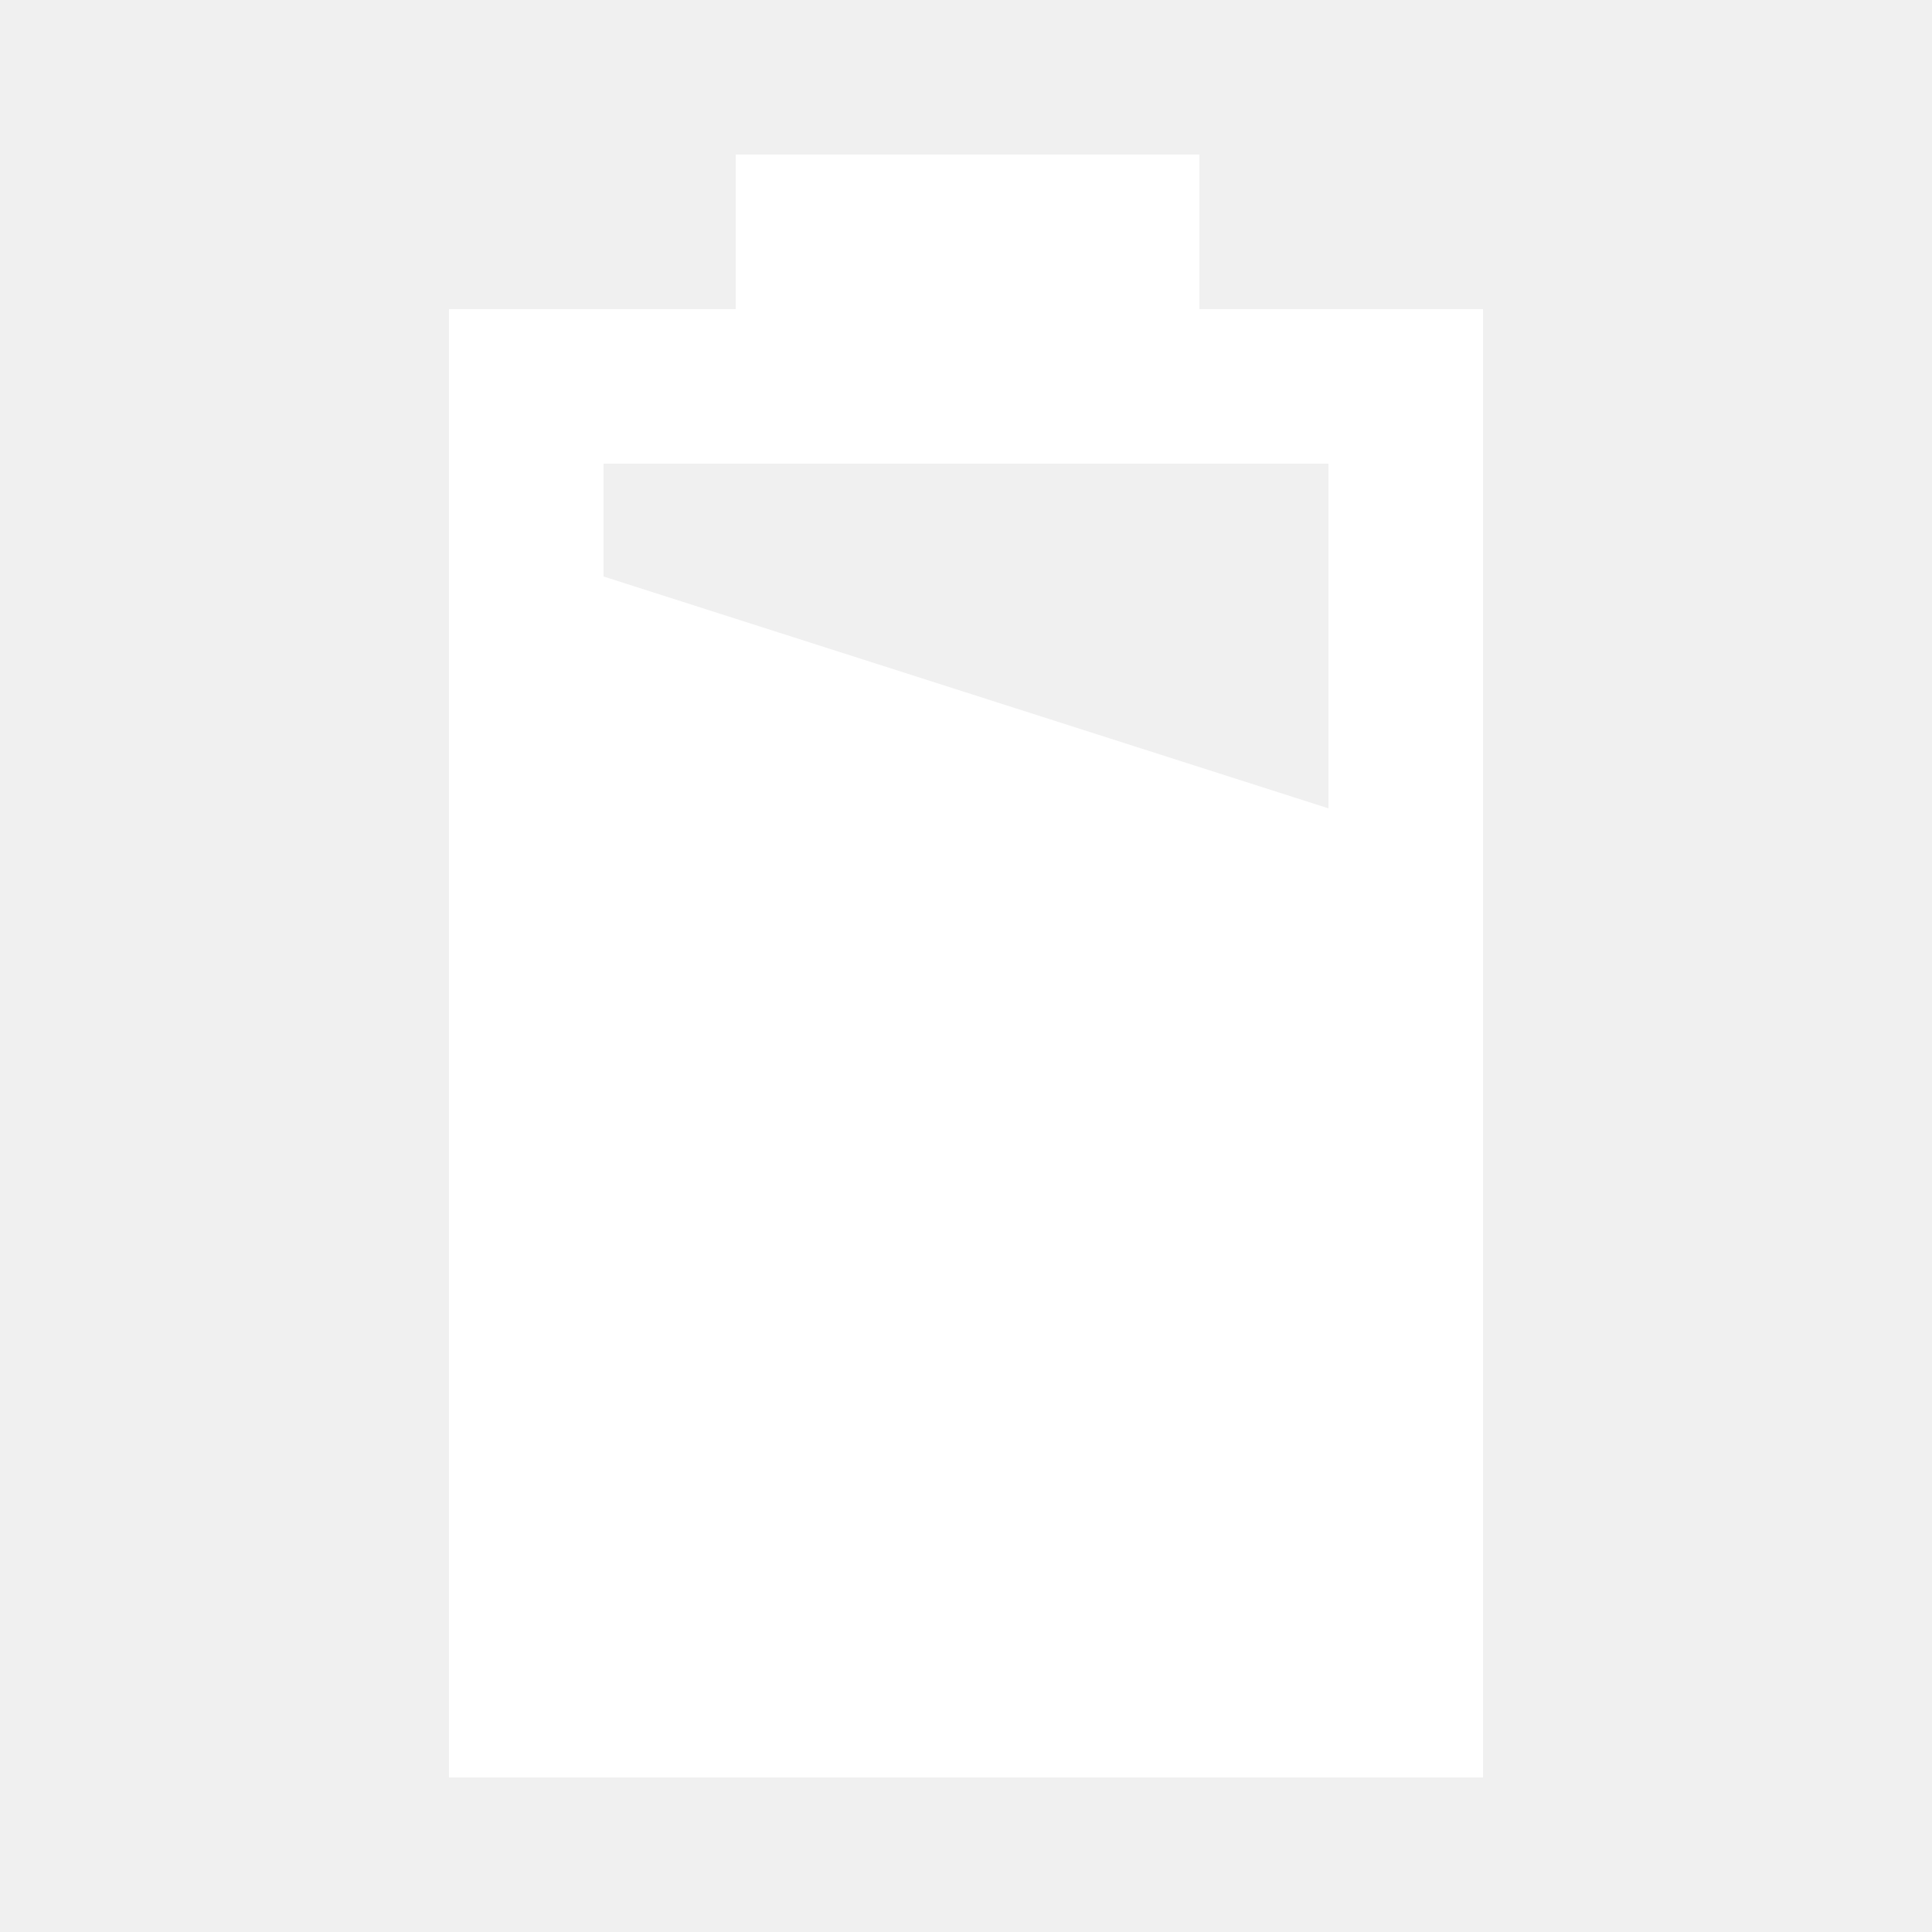
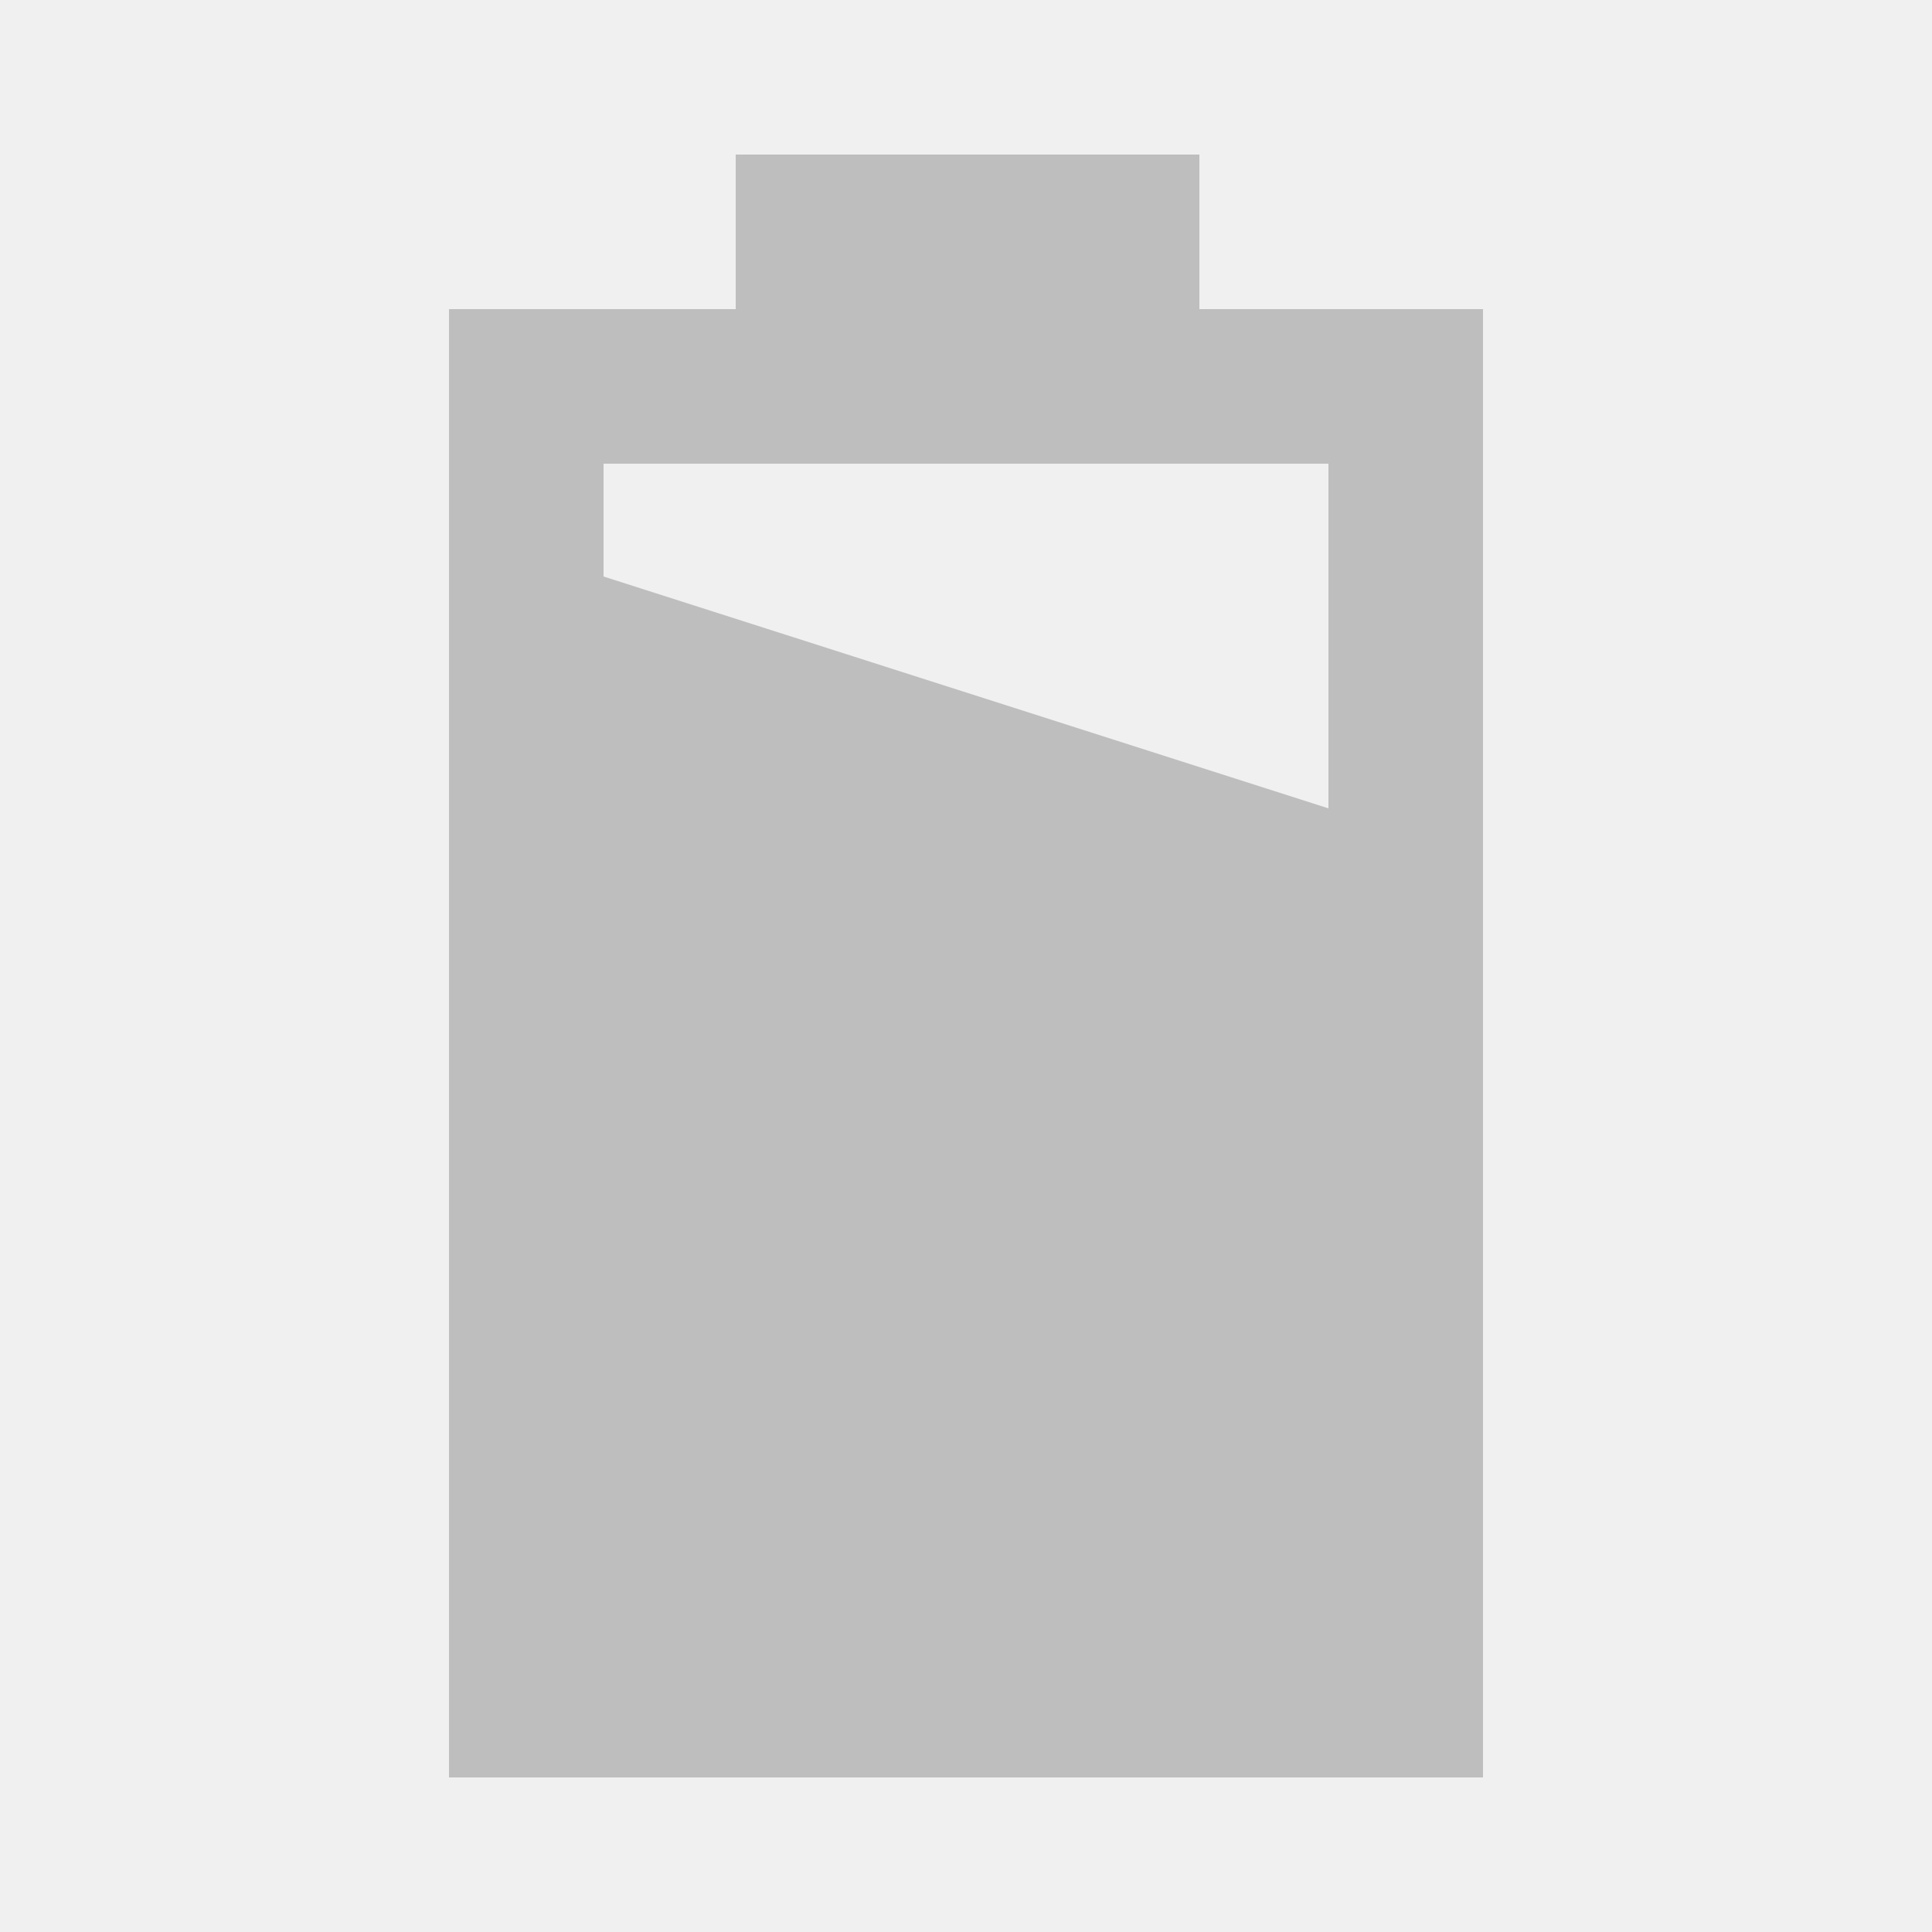
- <svg xmlns="http://www.w3.org/2000/svg" id="Layer_1" data-name="Layer 1" viewBox="0 0 25 25">
-   <defs>
-     <style>.cls-1{fill:#ffffff;}</style>
+ <svg xmlns="http://www.w3.org/2000/svg" id="Layer_1" data-name="Layer 1" viewBox="0 0 25 25" version="1.1">
+   <defs id="defs4">
+     <style id="style2">.cls-1{fill:#bebebeff;}</style>
  </defs>
-   <path class="cls-1" d="M15.52,4V2h-6V4H5.81V23H19.19V4Zm1.67,2v4.46l-9.38-3V6Z" />
+   <path class="cls-1" d="M15.52,4V2h-6V4H5.81V23H19.19V4Zm1.67,2v4.46l-9.38-3V6Z" id="path8" style="fill:#bebebe;fill-opacity:1" />
</svg>
